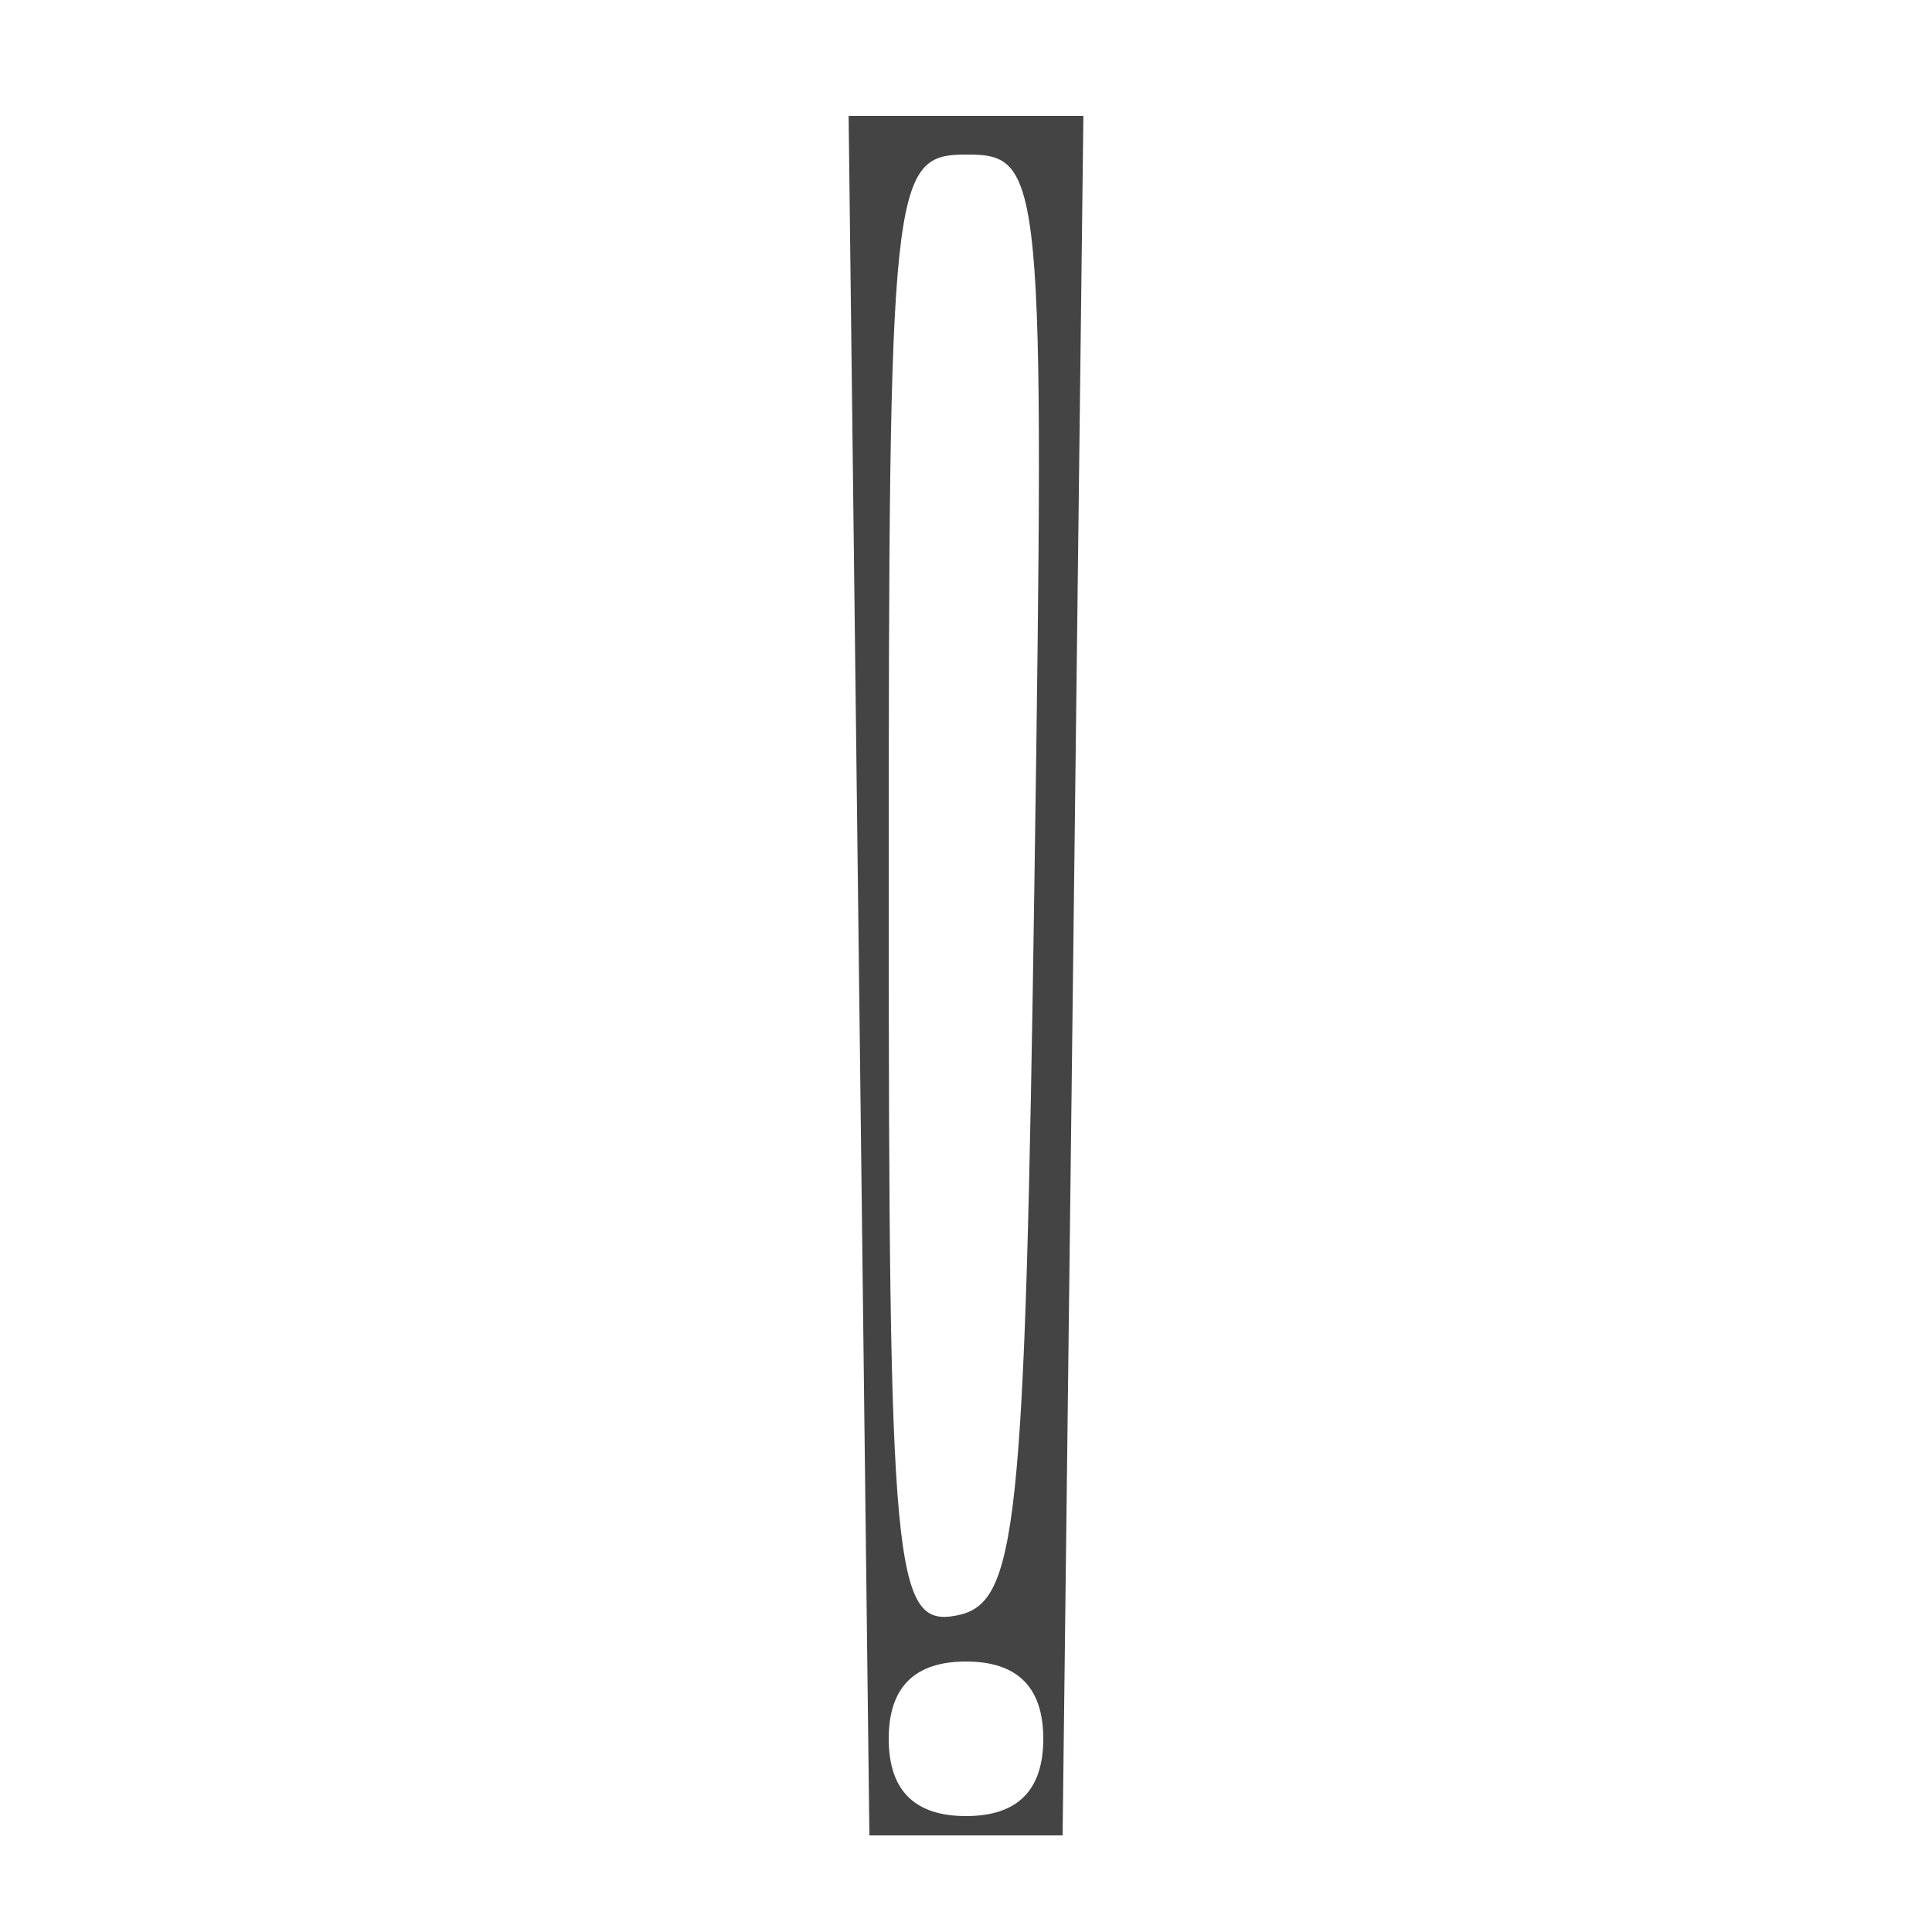
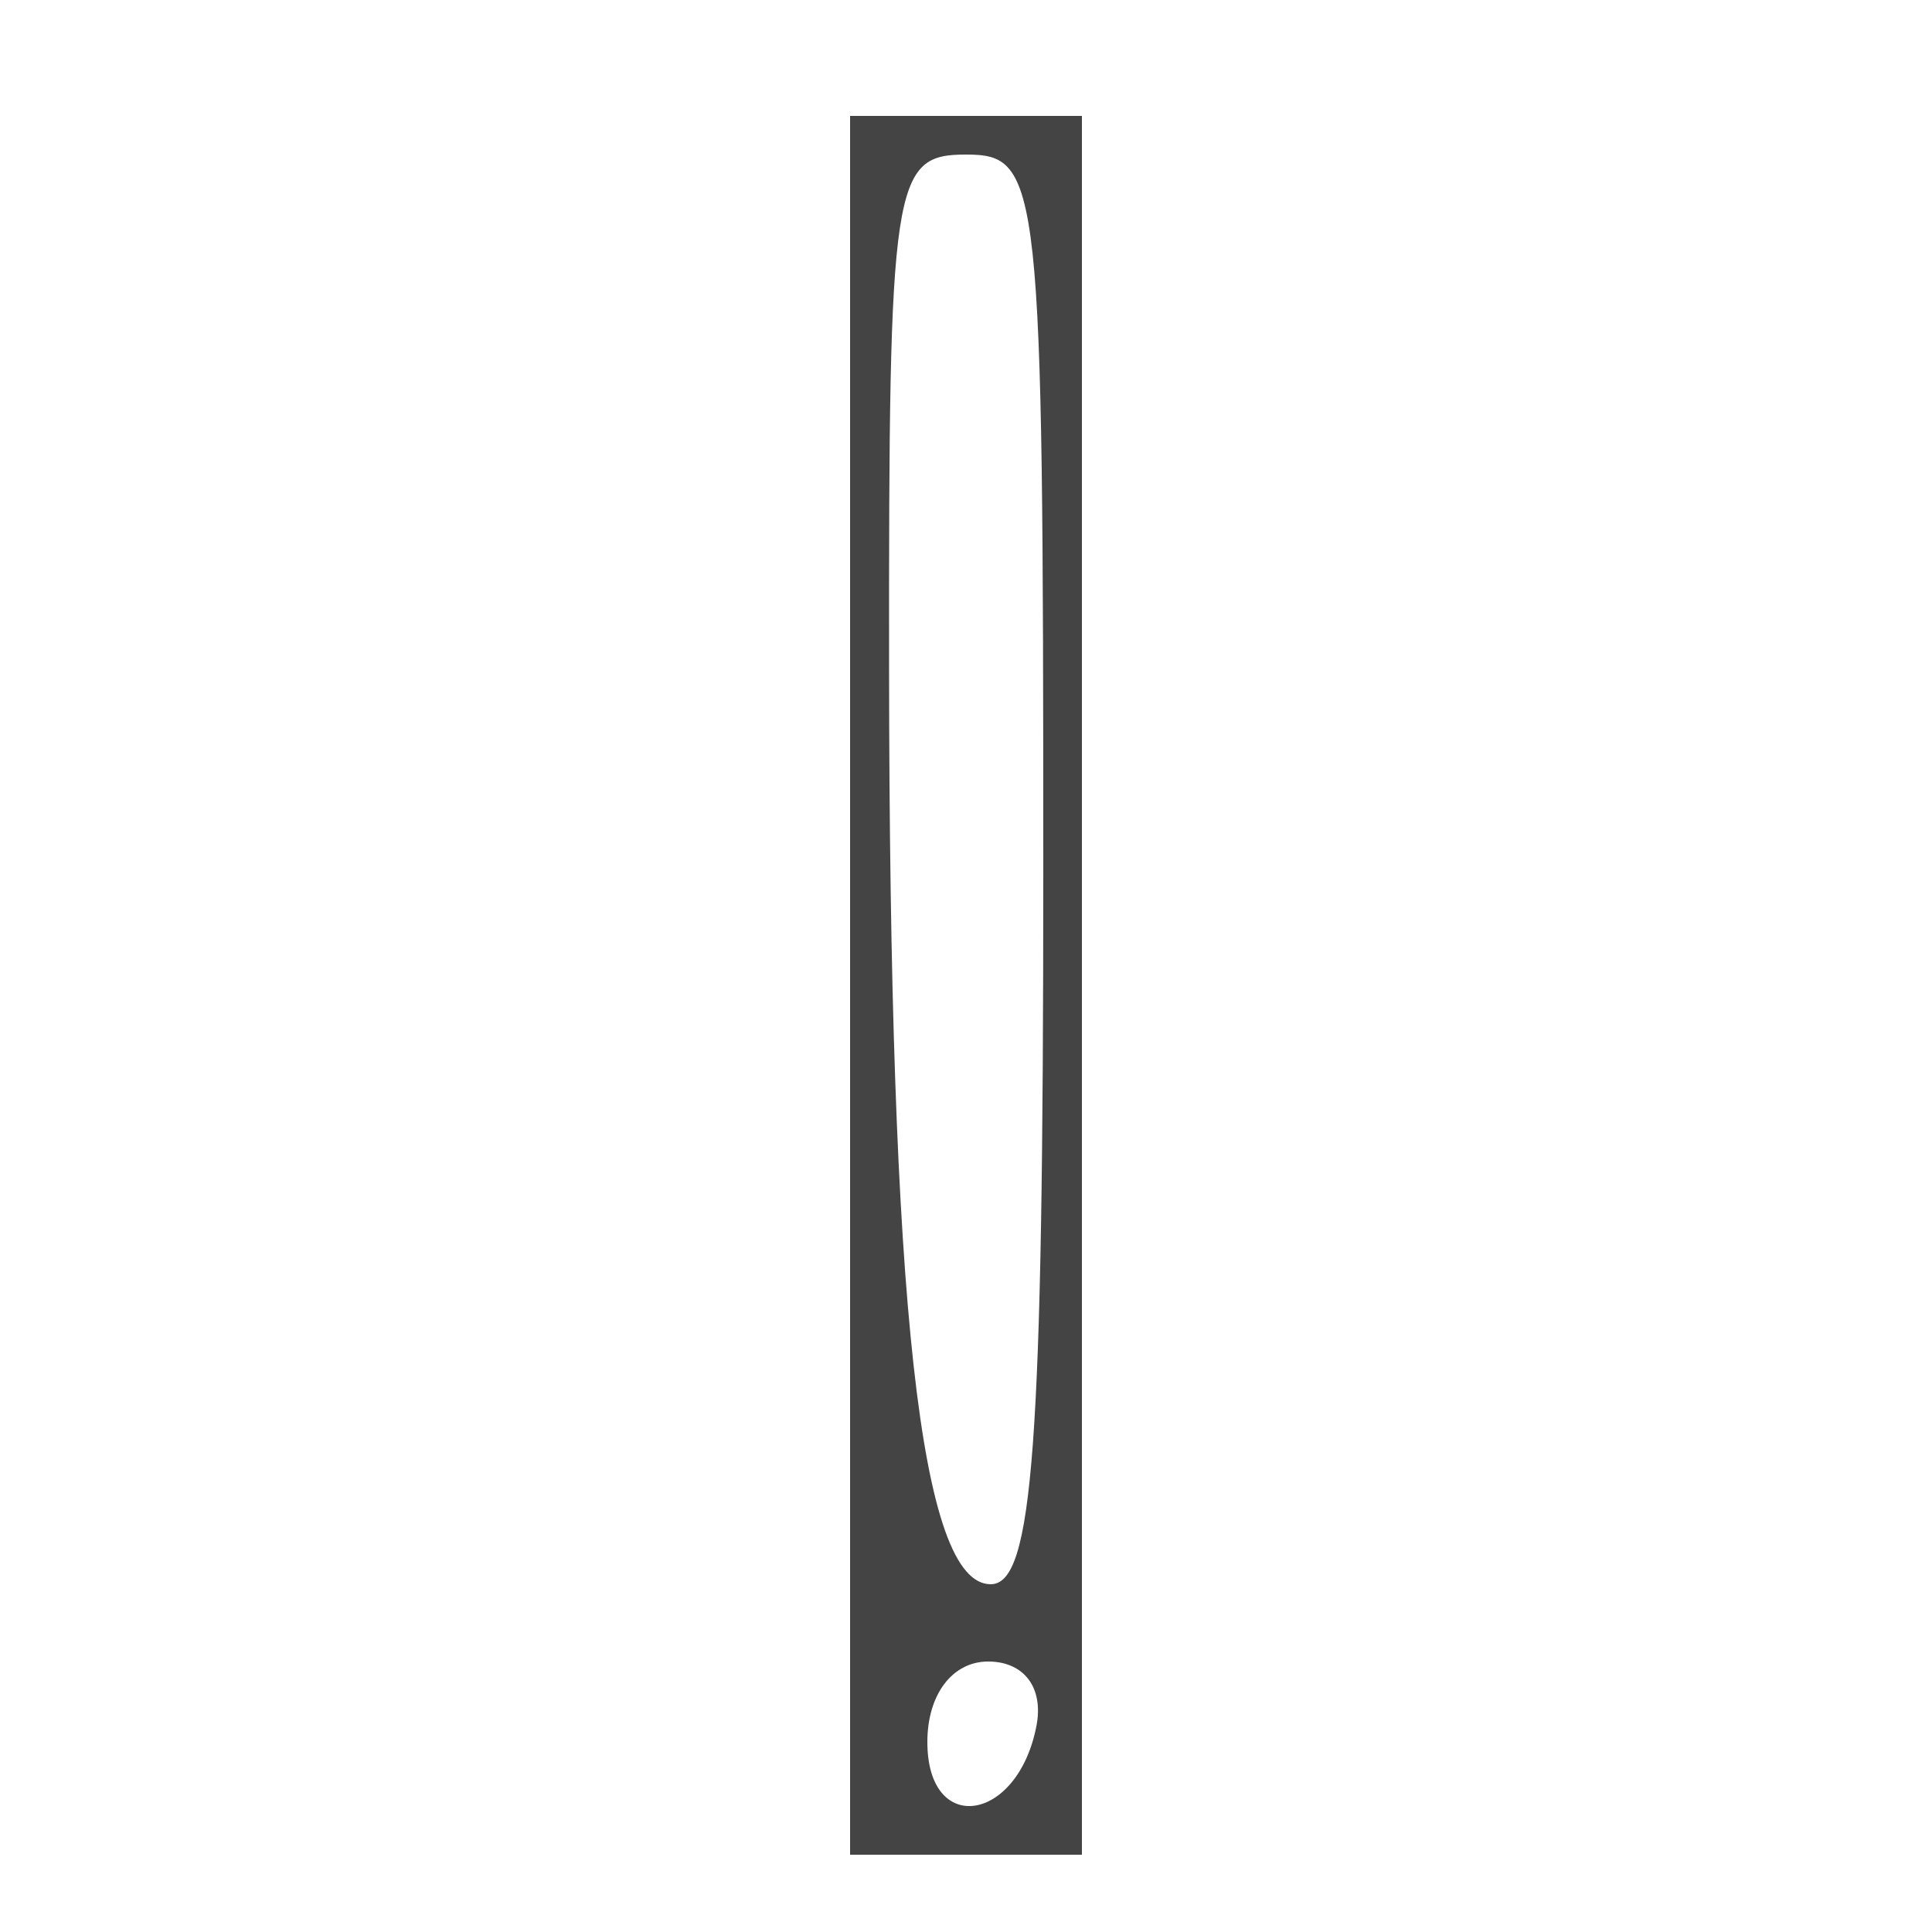
<svg xmlns="http://www.w3.org/2000/svg" width="50" height="50" viewBox="0 0 50 50" version="1.1">
-   <path d="M 22.231 25.250 L 22.500 47.500 25 47.500 L 27.500 47.500 27.769 25.250 L 28.038 3 25 3 L 21.962 3 22.231 25.250 M 23 23.073 C 23 40.700, 23.133 42.121, 24.750 41.810 C 26.331 41.507, 26.526 39.661, 26.772 22.737 C 27.037 4.509, 26.989 4, 25.022 4 C 23.063 4, 23 4.597, 23 23.073 M 23 45 C 23 46.333, 23.667 47, 25 47 C 26.333 47, 27 46.333, 27 45 C 27 43.667, 26.333 43, 25 43 C 23.667 43, 23 43.667, 23 45" stroke="none" fill="#444" fill-rule="evenodd" />
+   <path d="M 22 25.500 L 22 48 25 48 L 28 48 28 25.500 L 28 3 25 3 L 22 3 22 25.500 M 23.009 17.250 C 23.020 33.818, 23.815 41, 25.639 41 C 26.738 41, 27 37.436, 27 22.500 C 27 4.667, 26.928 4, 25 4 C 23.100 4, 23 4.664, 23.009 17.250 M 24 45.083 C 24 47.520, 26.337 47.176, 26.823 44.667 C 27.015 43.680, 26.505 43, 25.573 43 C 24.646 43, 24 43.855, 24 45.083" stroke="none" fill="#444" fill-rule="evenodd" />
</svg>
